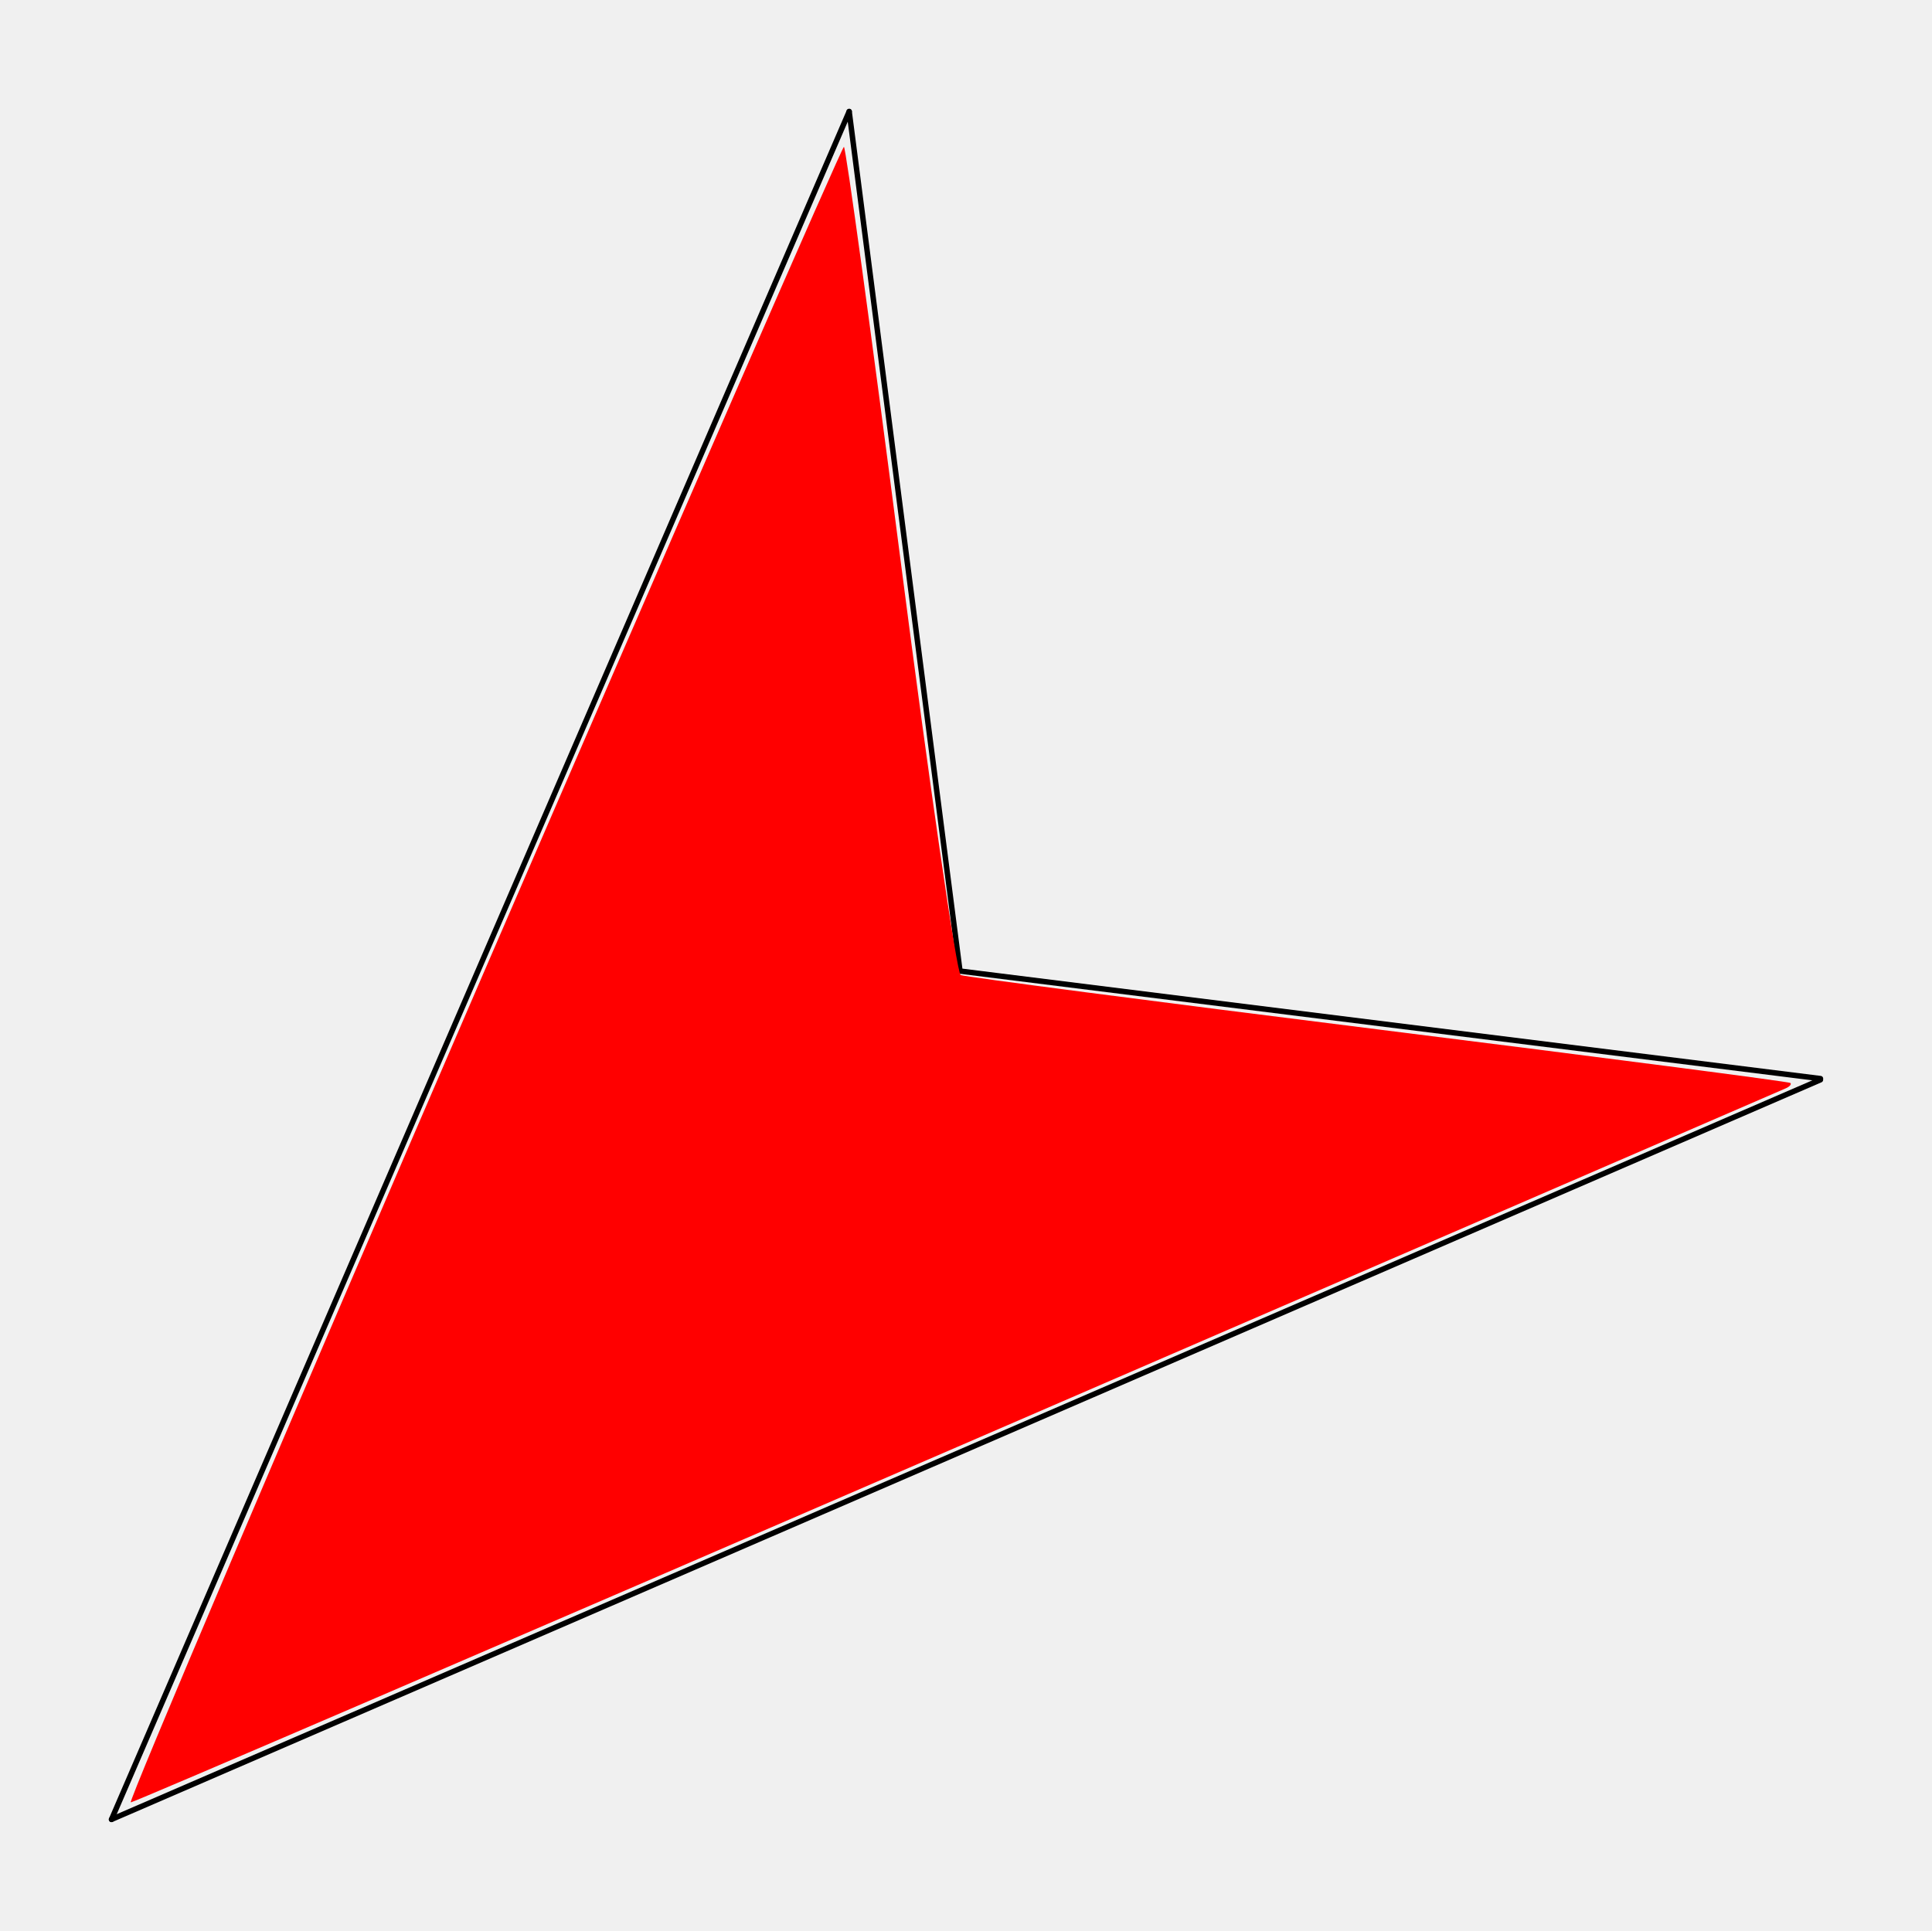
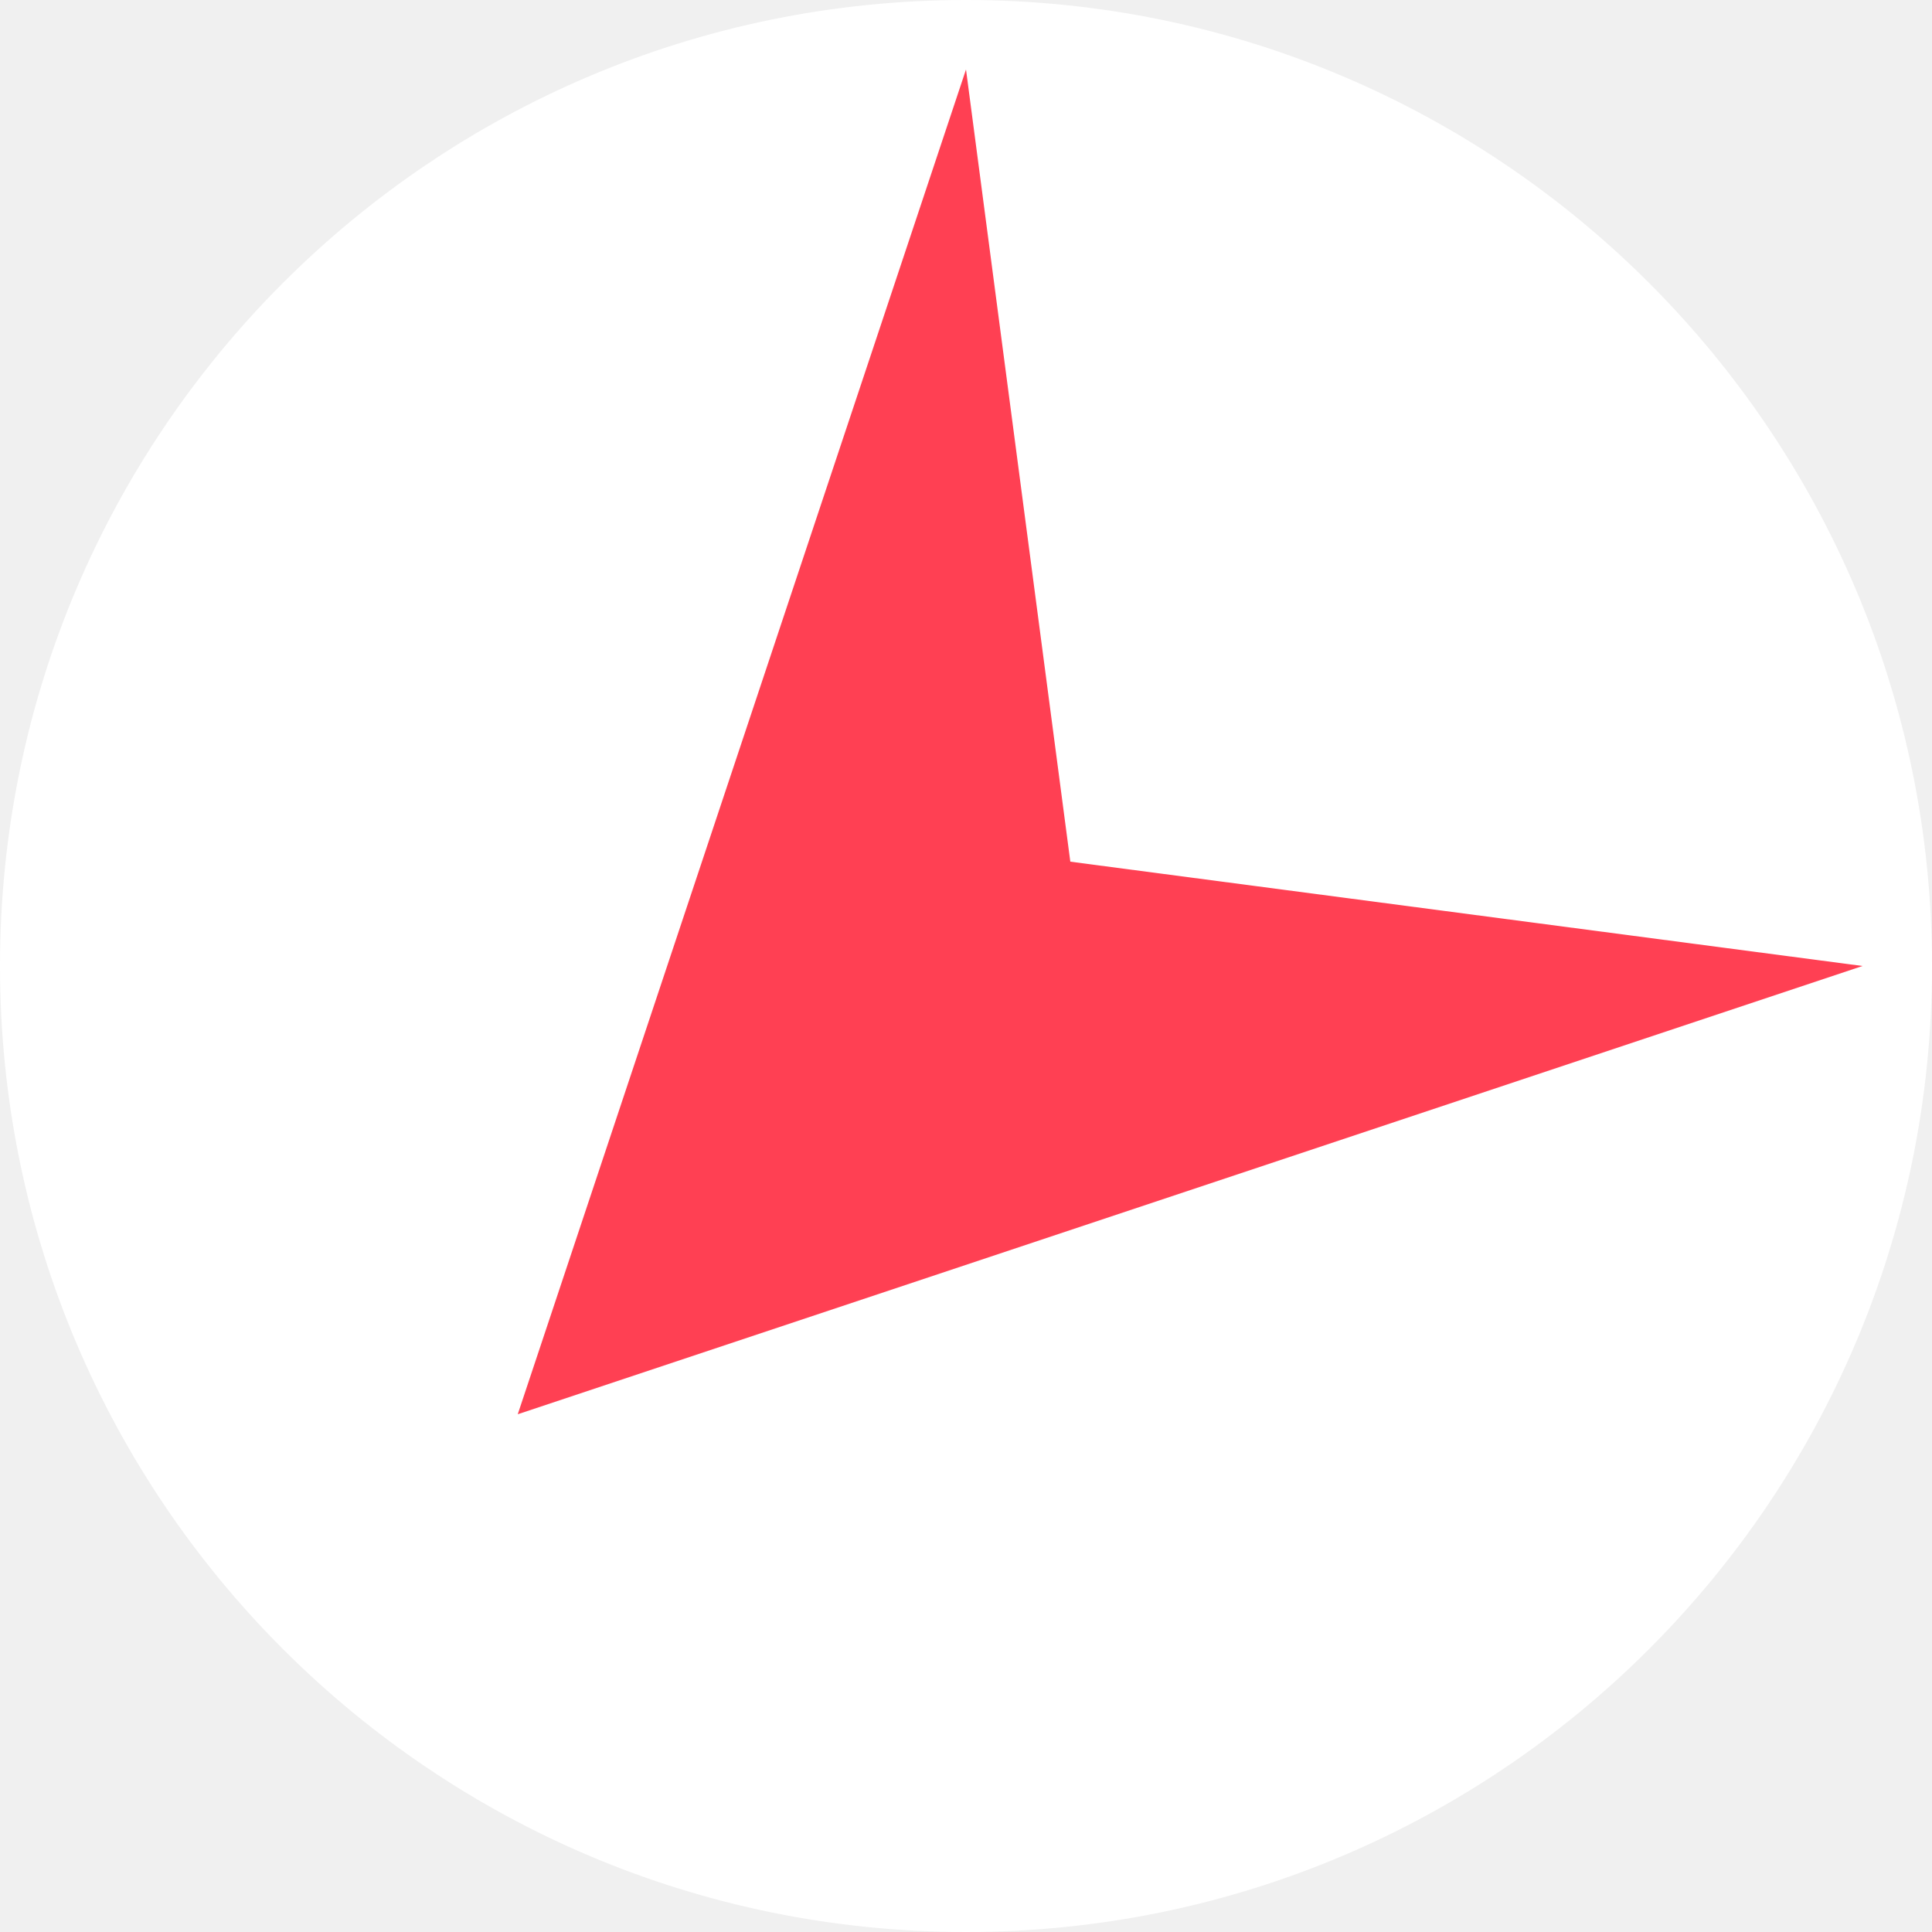
- <svg xmlns="http://www.w3.org/2000/svg" width="177.566mm" height="177.488mm" viewBox="0 0 177.566 177.488" version="1.1" id="svg8">
-   <defs id="defs2" />
-   <g id="layer1" transform="translate(-16.05537,-25.95232)">
-     <path style="fill:none;stroke:#000000;stroke-width:0.5;stroke-linecap:round;stroke-linejoin:miter;stroke-miterlimit:4;stroke-dasharray:none;stroke-opacity:1" d="M 183.371,125.096 104.285,115.211 94.101,36.202" id="path16" />
-     <path style="fill:none;stroke:#000000;stroke-width:0.5;stroke-linecap:round;stroke-linejoin:miter;stroke-miterlimit:4;stroke-dasharray:none;stroke-opacity:1" d="M 26.305,193.19 94.101,36.202" id="path18" />
-     <path style="fill:none;stroke:#000000;stroke-width:0.5;stroke-linecap:round;stroke-linejoin:miter;stroke-miterlimit:4;stroke-dasharray:none;stroke-opacity:1" d="M 26.305,193.19 183.368,125.205" id="path20" />
-     <path style="fill:#ff0000;stroke-width:1;stroke-linecap:round;stroke-miterlimit:4;stroke-dasharray:none" d="m 180.171,125.995 c -0.361,0.154 -34.615,14.982 -76.122,32.951 -41.506,17.969 -75.695,32.675 -75.975,32.68 -0.28,0.005 14.281,-34.233 32.359,-76.084 C 78.509,73.691 93.443,39.449 93.617,39.449 c 0.175,2e-6 2.513,17.063 5.195,37.918 2.683,20.855 5.174,38.05 5.536,38.211 0.362,0.161 17.619,2.41 38.35,4.997 20.73,2.587 37.79,4.802 37.91,4.922 0.12,0.12 -0.077,0.344 -0.438,0.498 z" id="path853" />
+ <svg xmlns="http://www.w3.org/2000/svg" width="100%" height="100%" viewBox="0 0 128 128" version="1.1" xml:space="preserve" style="fill-rule:evenodd;clip-rule:evenodd;stroke-linejoin:round;stroke-miterlimit:2;">
+   <circle cx="64" cy="64" r="64" style="fill:white;" />
+   <g transform="matrix(-1.14166,-1.14166,1.14166,-1.14166,64,210.132)">
+     <g id="SW">
+       <path id="Arrow" d="M90.013,90.013L64,70.054L37.987,90.013L64,37.987L90.013,90.013Z" style="fill:rgb(255,64,83);" />
+     </g>
  </g>
</svg>
